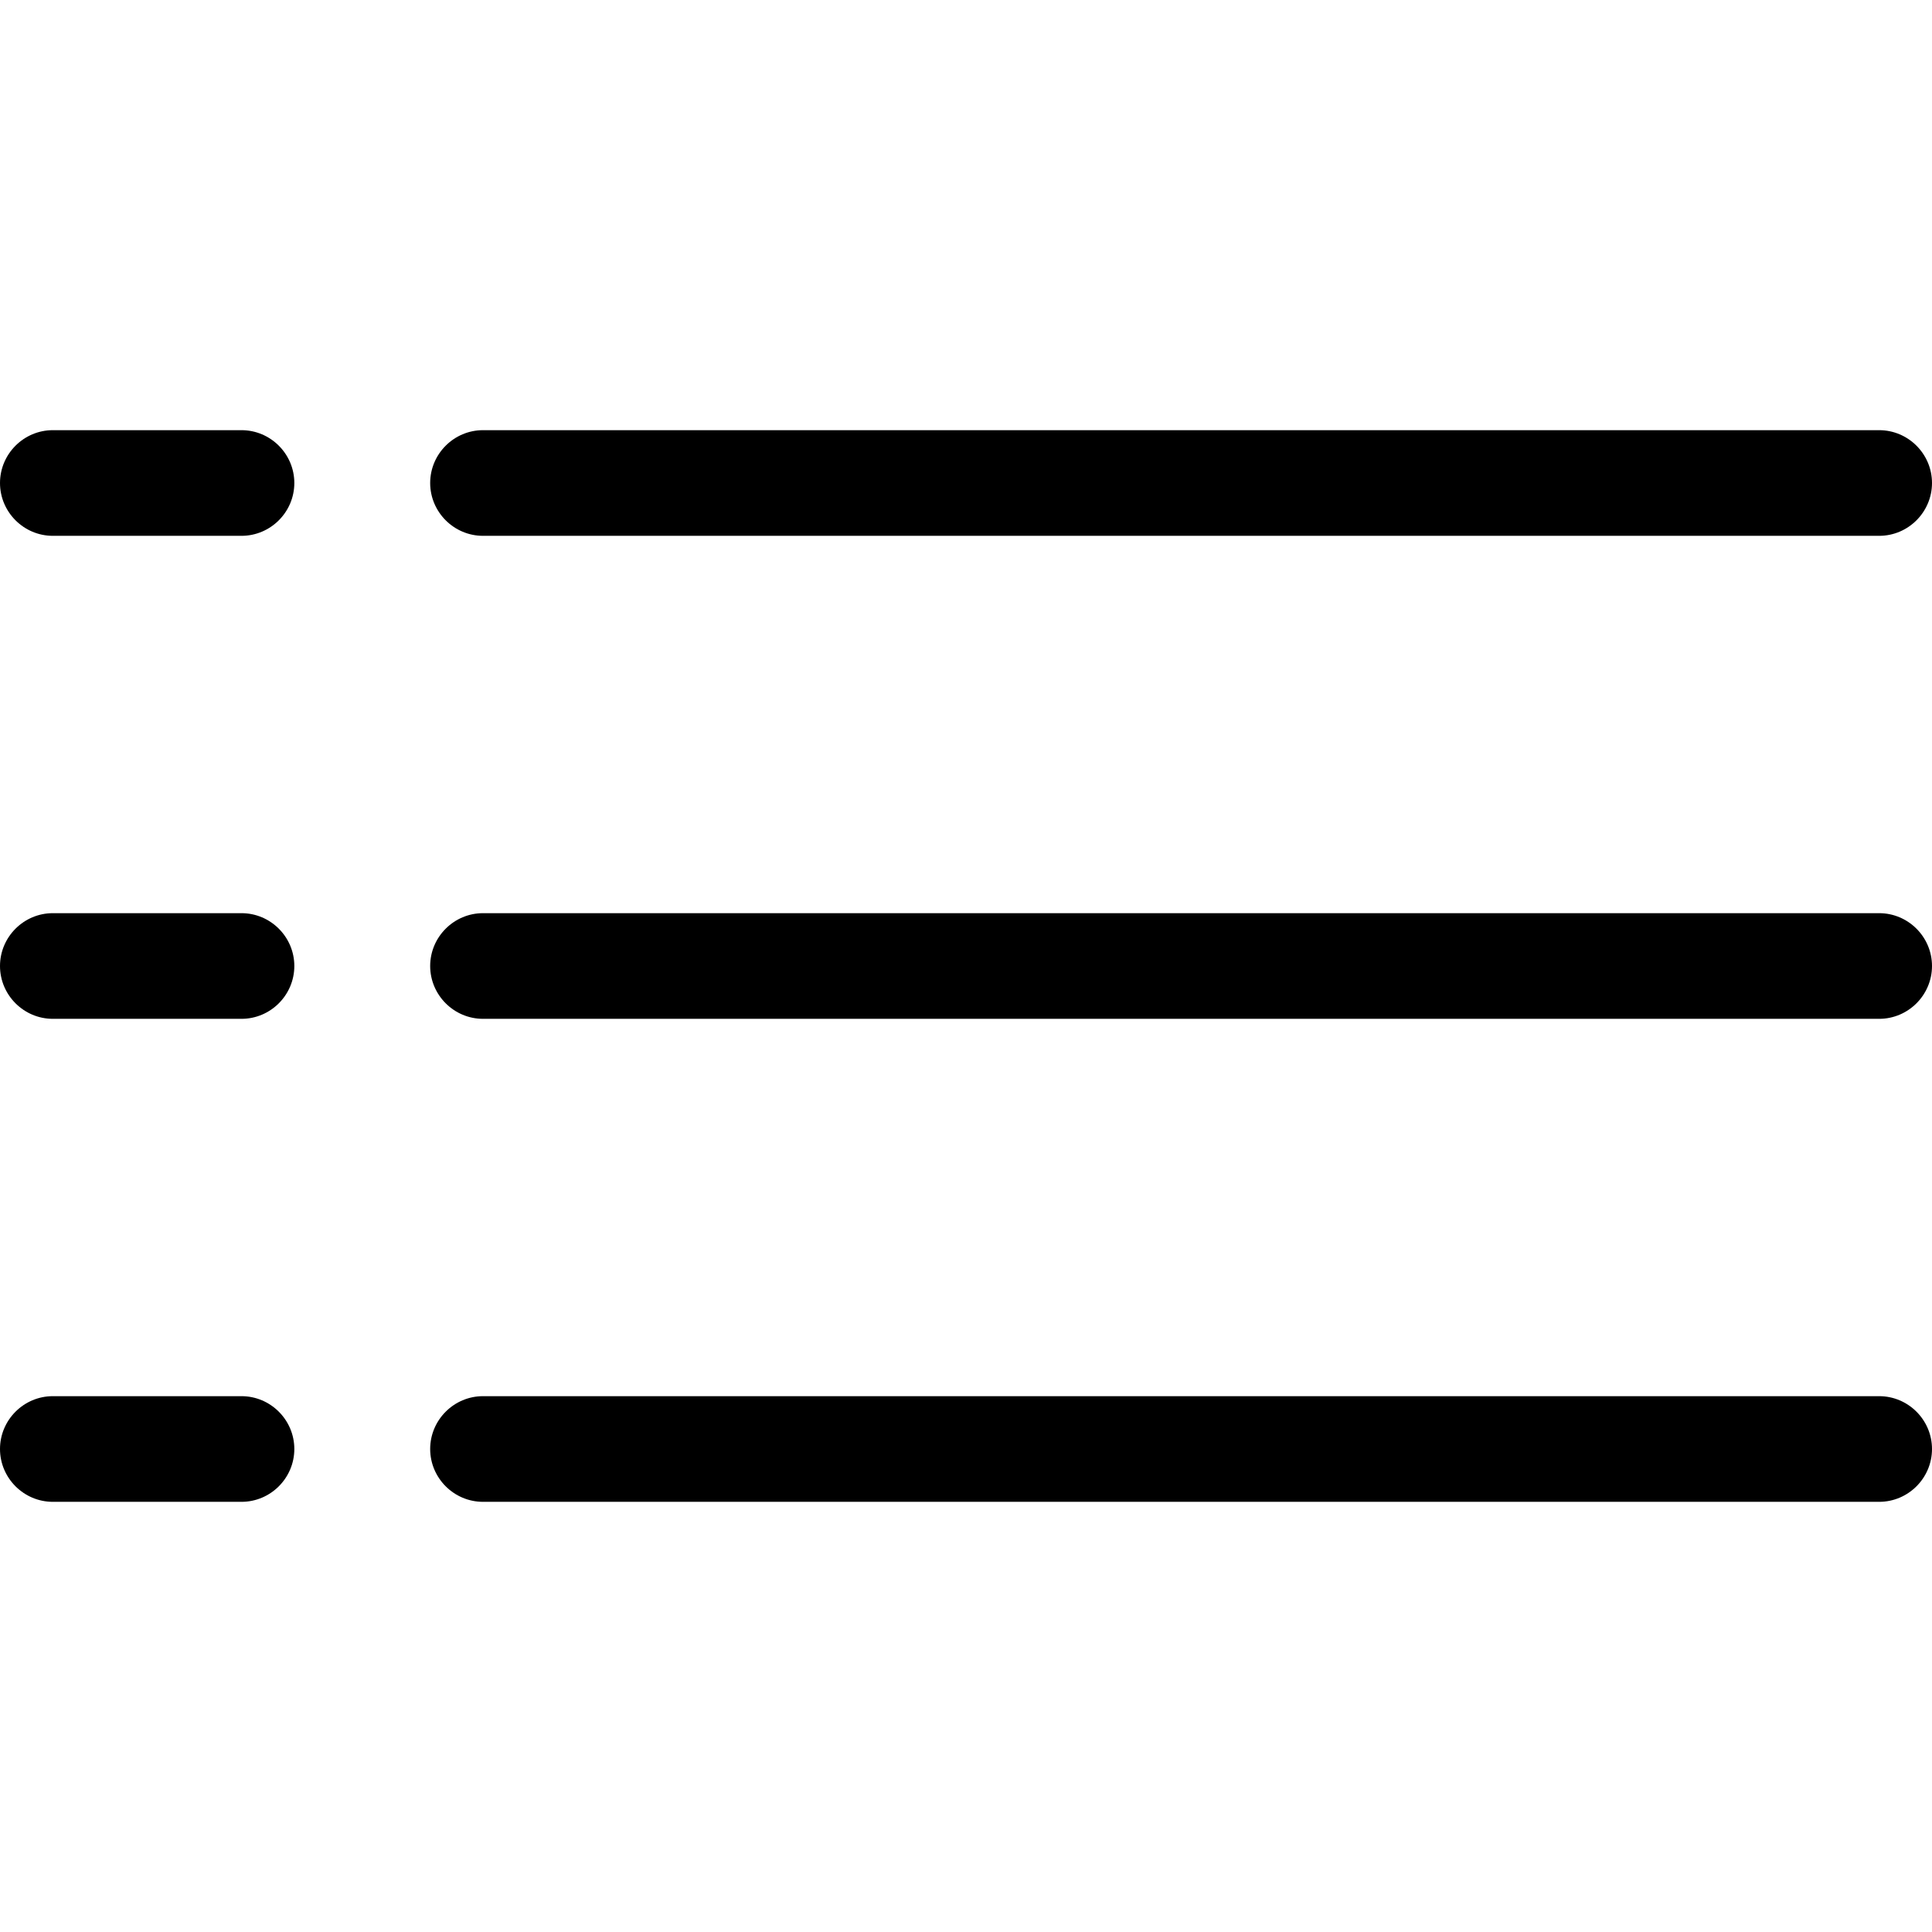
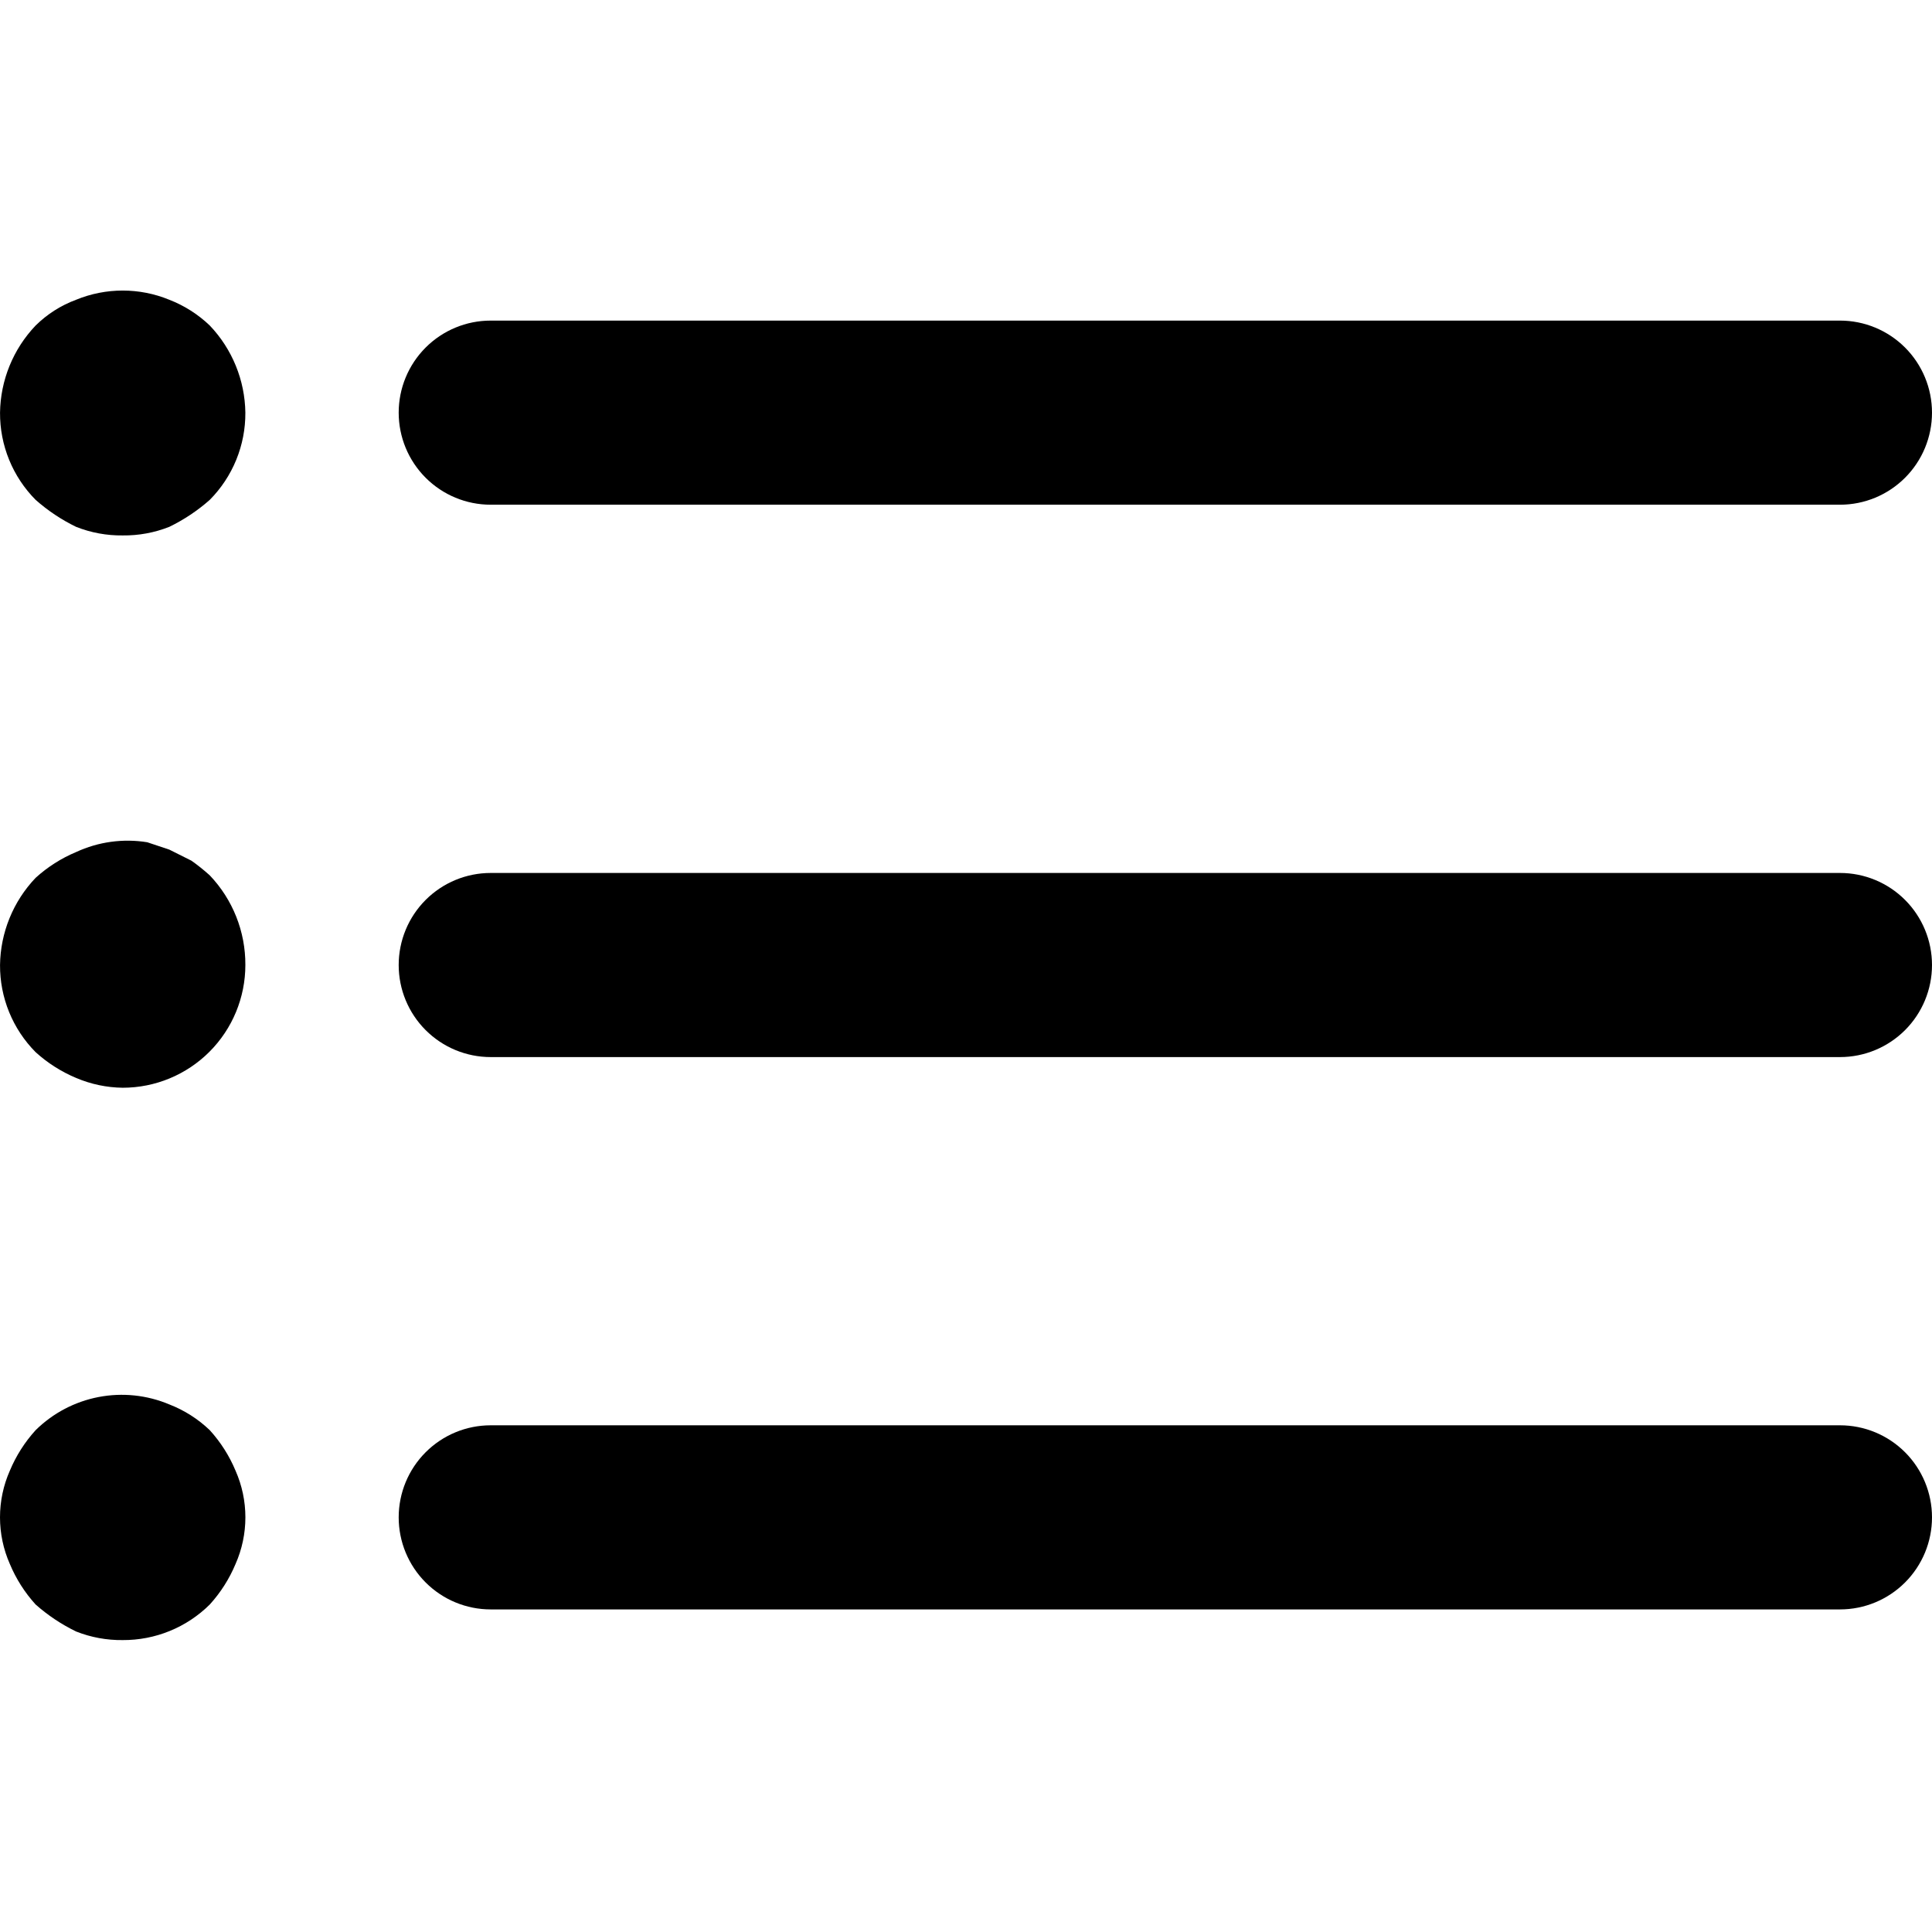
- <svg xmlns="http://www.w3.org/2000/svg" version="1.1" x="0px" y="0px" viewBox="0 0 512 512" style="enable-background:new 0 0 512 512;" xml:space="preserve">
-   <path d="M114,128c0-7.7,6.3-14,14-14h370c7.7,0,14,6.3,14,14s-6.3,14-14,14H128C120.3,142,114,135.7,114,128z M64,114H14  c-7.7,0-14,6.3-14,14s6.3,14,14,14h50c7.7,0,14-6.3,14-14S71.7,114,64,114z M498,242H128c-7.7,0-14,6.3-14,14c0,7.7,6.3,14,14,14  h370c7.7,0,14-6.3,14-14C512,248.3,505.7,242,498,242z M64,242H14c-7.7,0-14,6.3-14,14c0,7.7,6.3,14,14,14h50c7.7,0,14-6.3,14-14  C78,248.3,71.7,242,64,242z M498,370H128c-7.7,0-14,6.3-14,14s6.3,14,14,14h370c7.7,0,14-6.3,14-14S505.7,370,498,370z M64,370H14  c-7.7,0-14,6.3-14,14s6.3,14,14,14h50c7.7,0,14-6.3,14-14S71.7,370,64,370z" />
+ <svg xmlns="http://www.w3.org/2000/svg" width="512" height="512" viewBox="0 0 512 512" fill="none">
+   <g clip-path="url(#clip0_3316_17705)">
+     <path d="M487.62 280.137H130.038C123.572 280.137 117.37 277.566 112.798 272.991C108.226 268.416 105.657 262.211 105.657 255.74C105.657 249.27 108.226 243.065 112.798 238.489C117.37 233.914 123.572 231.344 130.038 231.344H487.62C494.086 231.344 500.287 233.914 504.86 238.489C509.432 243.065 512 249.27 512 255.74C512 262.211 509.432 268.416 504.86 272.991C500.287 277.566 494.086 280.137 487.62 280.137Z" fill="black" />
+     <path d="M487.62 133.754H130.038C123.572 133.754 117.37 131.184 112.798 126.608C108.226 122.033 105.657 115.828 105.657 109.357C105.657 102.887 108.226 96.682 112.798 92.106C117.37 87.531 123.572 84.961 130.038 84.961H487.62C494.086 84.961 500.287 87.531 504.86 92.106C509.432 96.682 512 102.887 512 109.357C512 115.828 509.432 122.033 504.86 126.608C500.287 131.184 494.086 133.754 487.62 133.754Z" fill="black" />
+     <path d="M487.62 426.512H130.038C123.572 426.512 117.37 423.941 112.798 419.366C108.226 414.791 105.657 408.586 105.657 402.115C105.657 395.645 108.226 389.44 112.798 384.864C117.37 380.289 123.572 377.719 130.038 377.719H487.62C494.086 377.719 500.287 380.289 504.86 384.864C509.432 389.44 512 395.645 512 402.115C512 408.586 509.432 414.791 504.86 419.366C500.287 423.941 494.086 426.512 487.62 426.512Z" fill="black" />
+     <path d="M32.515 141.895C28.289 141.947 24.093 141.173 20.163 139.618C16.278 137.732 12.669 135.324 9.435 132.462C6.422 129.422 4.039 125.818 2.421 121.854C0.803 117.891 -0.017 113.647 0.008 109.366C0.128 100.754 3.495 92.505 9.435 86.271C12.486 83.259 16.143 80.93 20.163 79.44C28.077 76.187 36.954 76.187 44.868 79.44C48.858 80.988 52.504 83.31 55.596 86.271C61.536 92.505 64.903 100.754 65.023 109.366C65.047 113.647 64.228 117.891 62.61 121.854C60.992 125.818 58.608 129.422 55.596 132.462C52.362 135.324 48.753 137.732 44.868 139.618C40.938 141.173 36.742 141.947 32.515 141.895Z" fill="black" />
+     <path d="M32.515 288.262C28.267 288.211 24.071 287.326 20.163 285.66C16.223 284.012 12.595 281.702 9.435 278.829C6.422 275.789 4.039 272.184 2.421 268.221C0.803 264.258 -0.017 260.014 0.008 255.733C0.128 247.121 3.495 238.872 9.435 232.638C12.595 229.765 16.223 227.454 20.163 225.807C26.047 223.077 32.613 222.17 39.017 223.205L44.868 225.156L50.719 228.084C52.422 229.285 54.051 230.589 55.596 231.987C61.69 238.384 65.069 246.896 65.023 255.733C65.023 264.36 61.598 272.634 55.502 278.735C49.405 284.835 41.137 288.262 32.515 288.262Z" fill="black" />
+     <path d="M32.515 434.639C28.289 434.691 24.093 433.917 20.162 432.362C16.278 430.476 12.669 428.068 9.435 425.206C6.563 422.044 4.254 418.413 2.608 414.471C0.888 410.577 0 406.367 0 402.11C0 397.853 0.888 393.643 2.608 389.749C4.254 385.807 6.563 382.177 9.435 379.015C14.006 374.501 19.811 371.444 26.117 370.228C32.423 369.012 38.948 369.693 44.868 372.184C48.858 373.732 52.504 376.054 55.595 379.015C58.467 382.177 60.776 385.807 62.422 389.749C64.142 393.643 65.03 397.853 65.03 402.11C65.03 406.367 64.142 410.577 62.422 414.471C60.776 418.413 58.467 422.044 55.595 425.206C52.558 428.22 48.956 430.606 44.995 432.224C41.034 433.843 36.793 434.664 32.515 434.639Z" fill="black" />
+   </g>
</svg>
